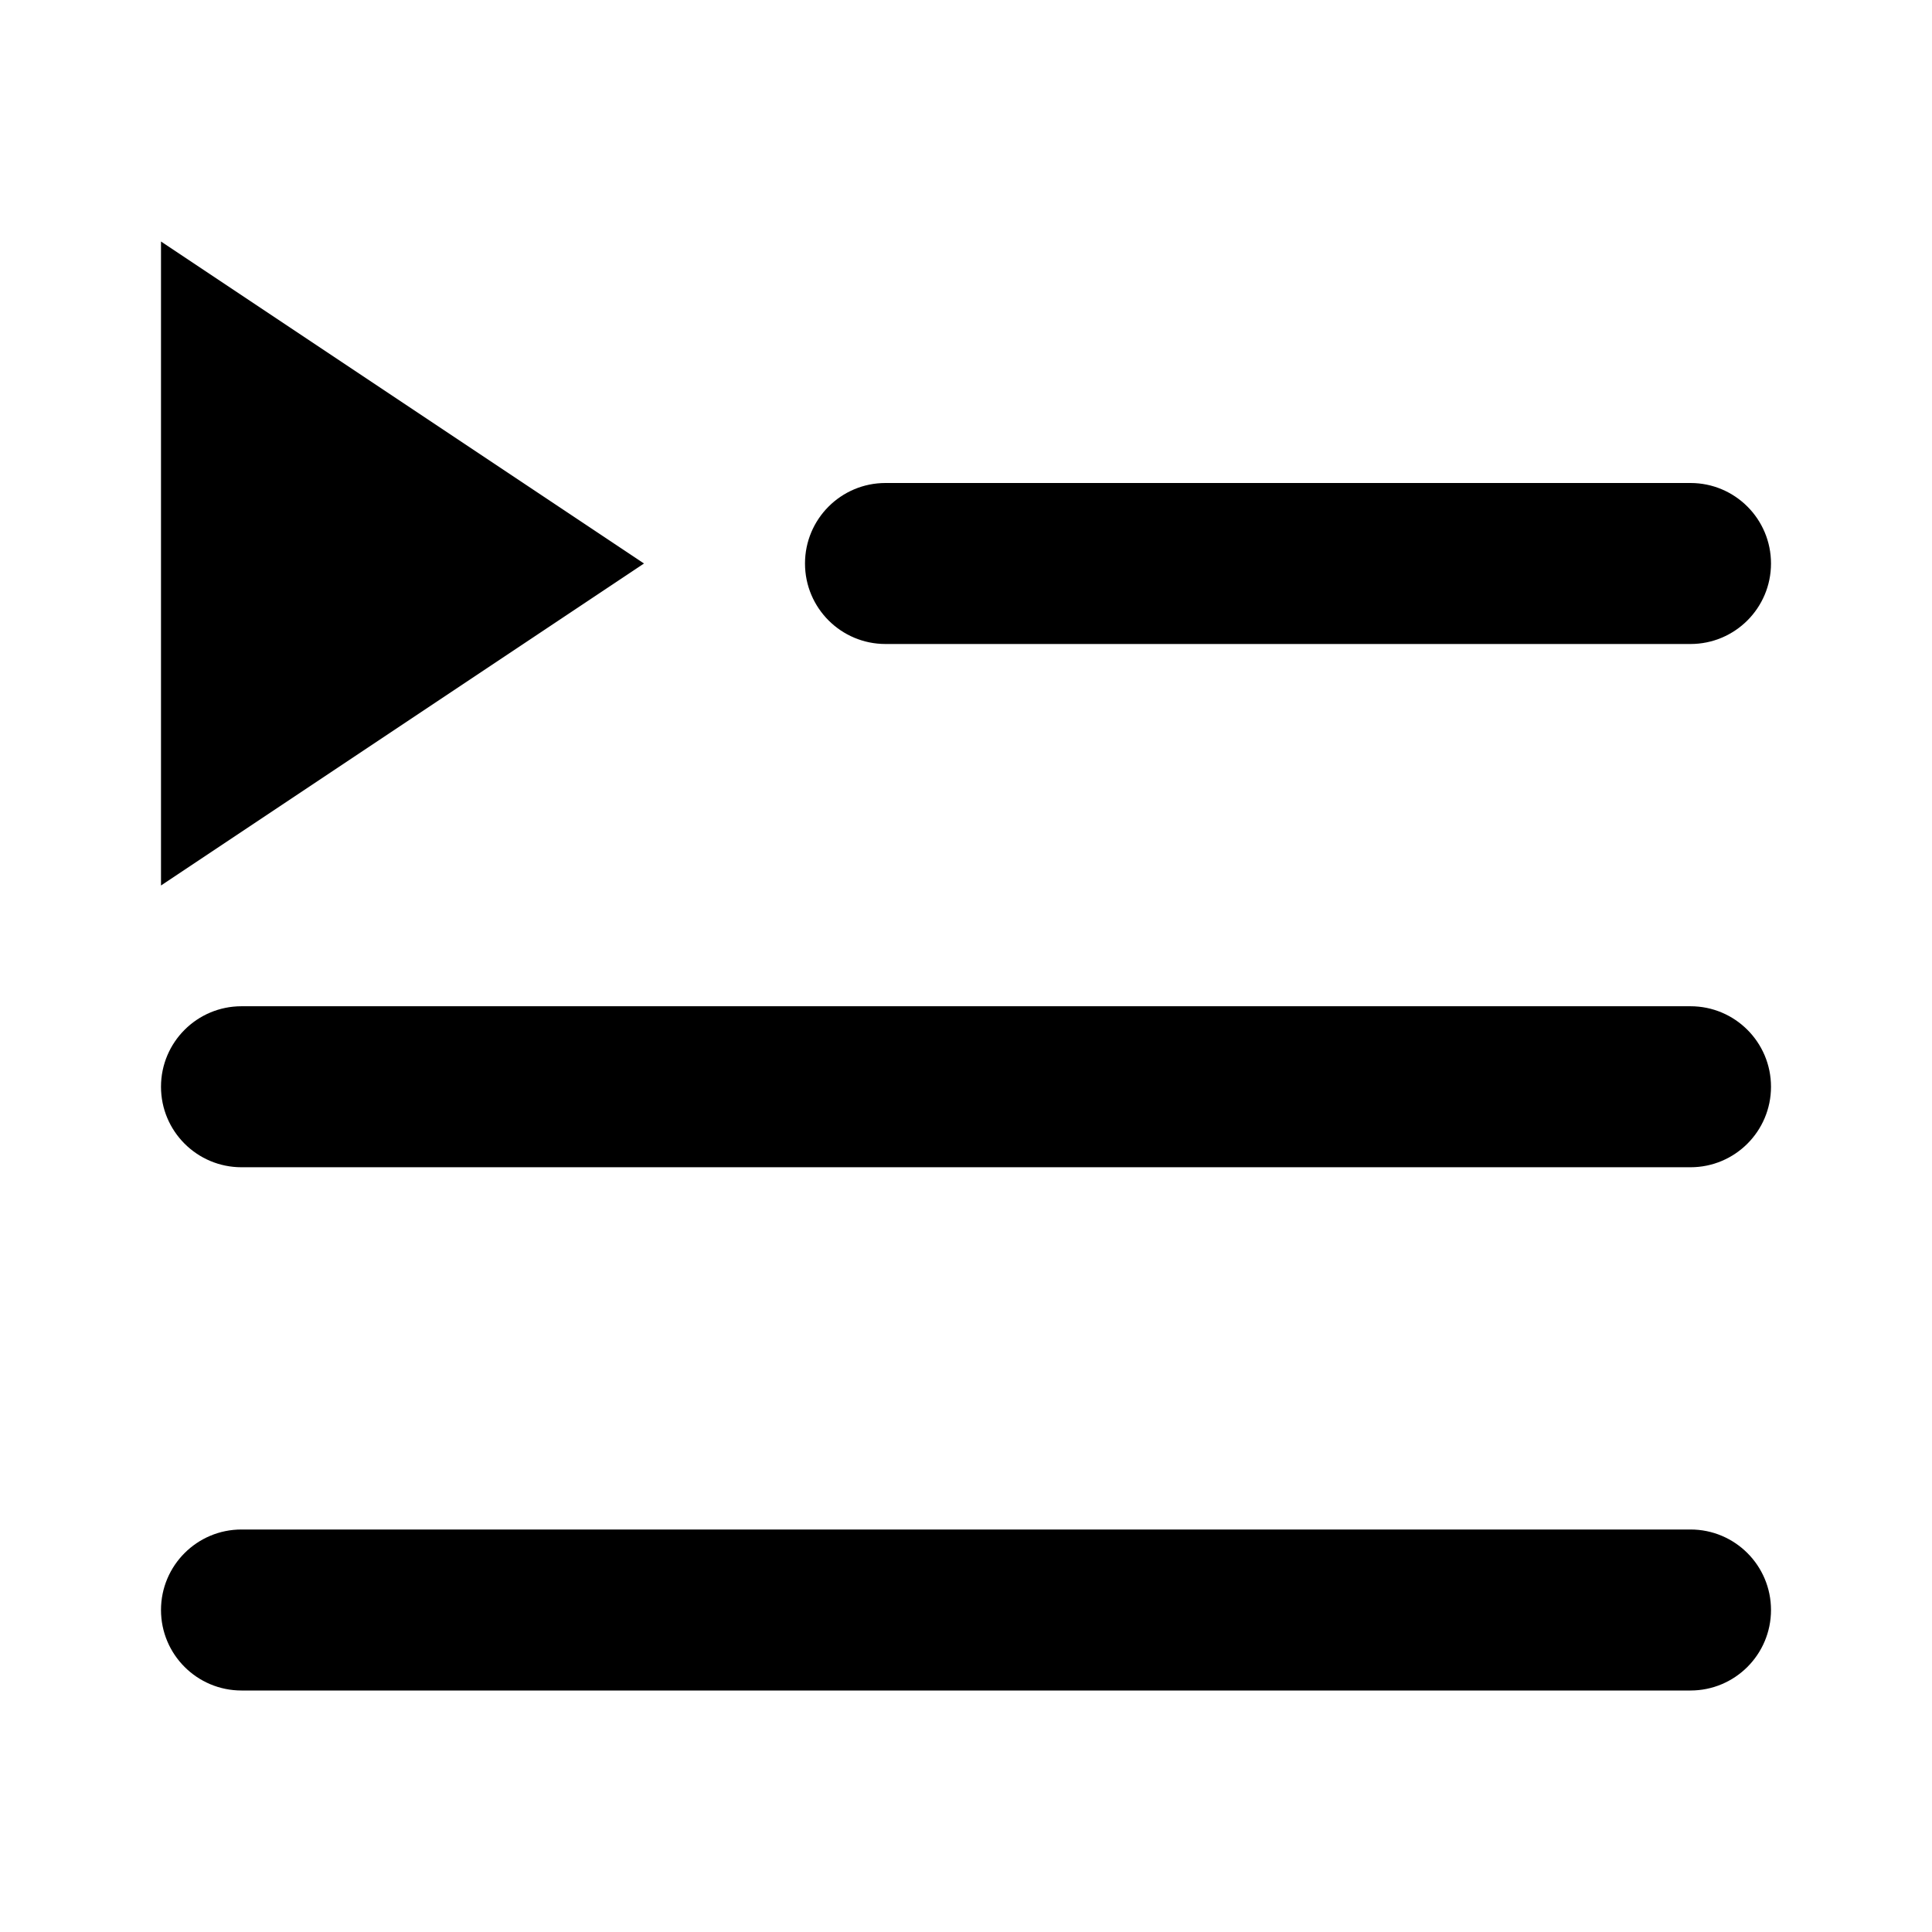
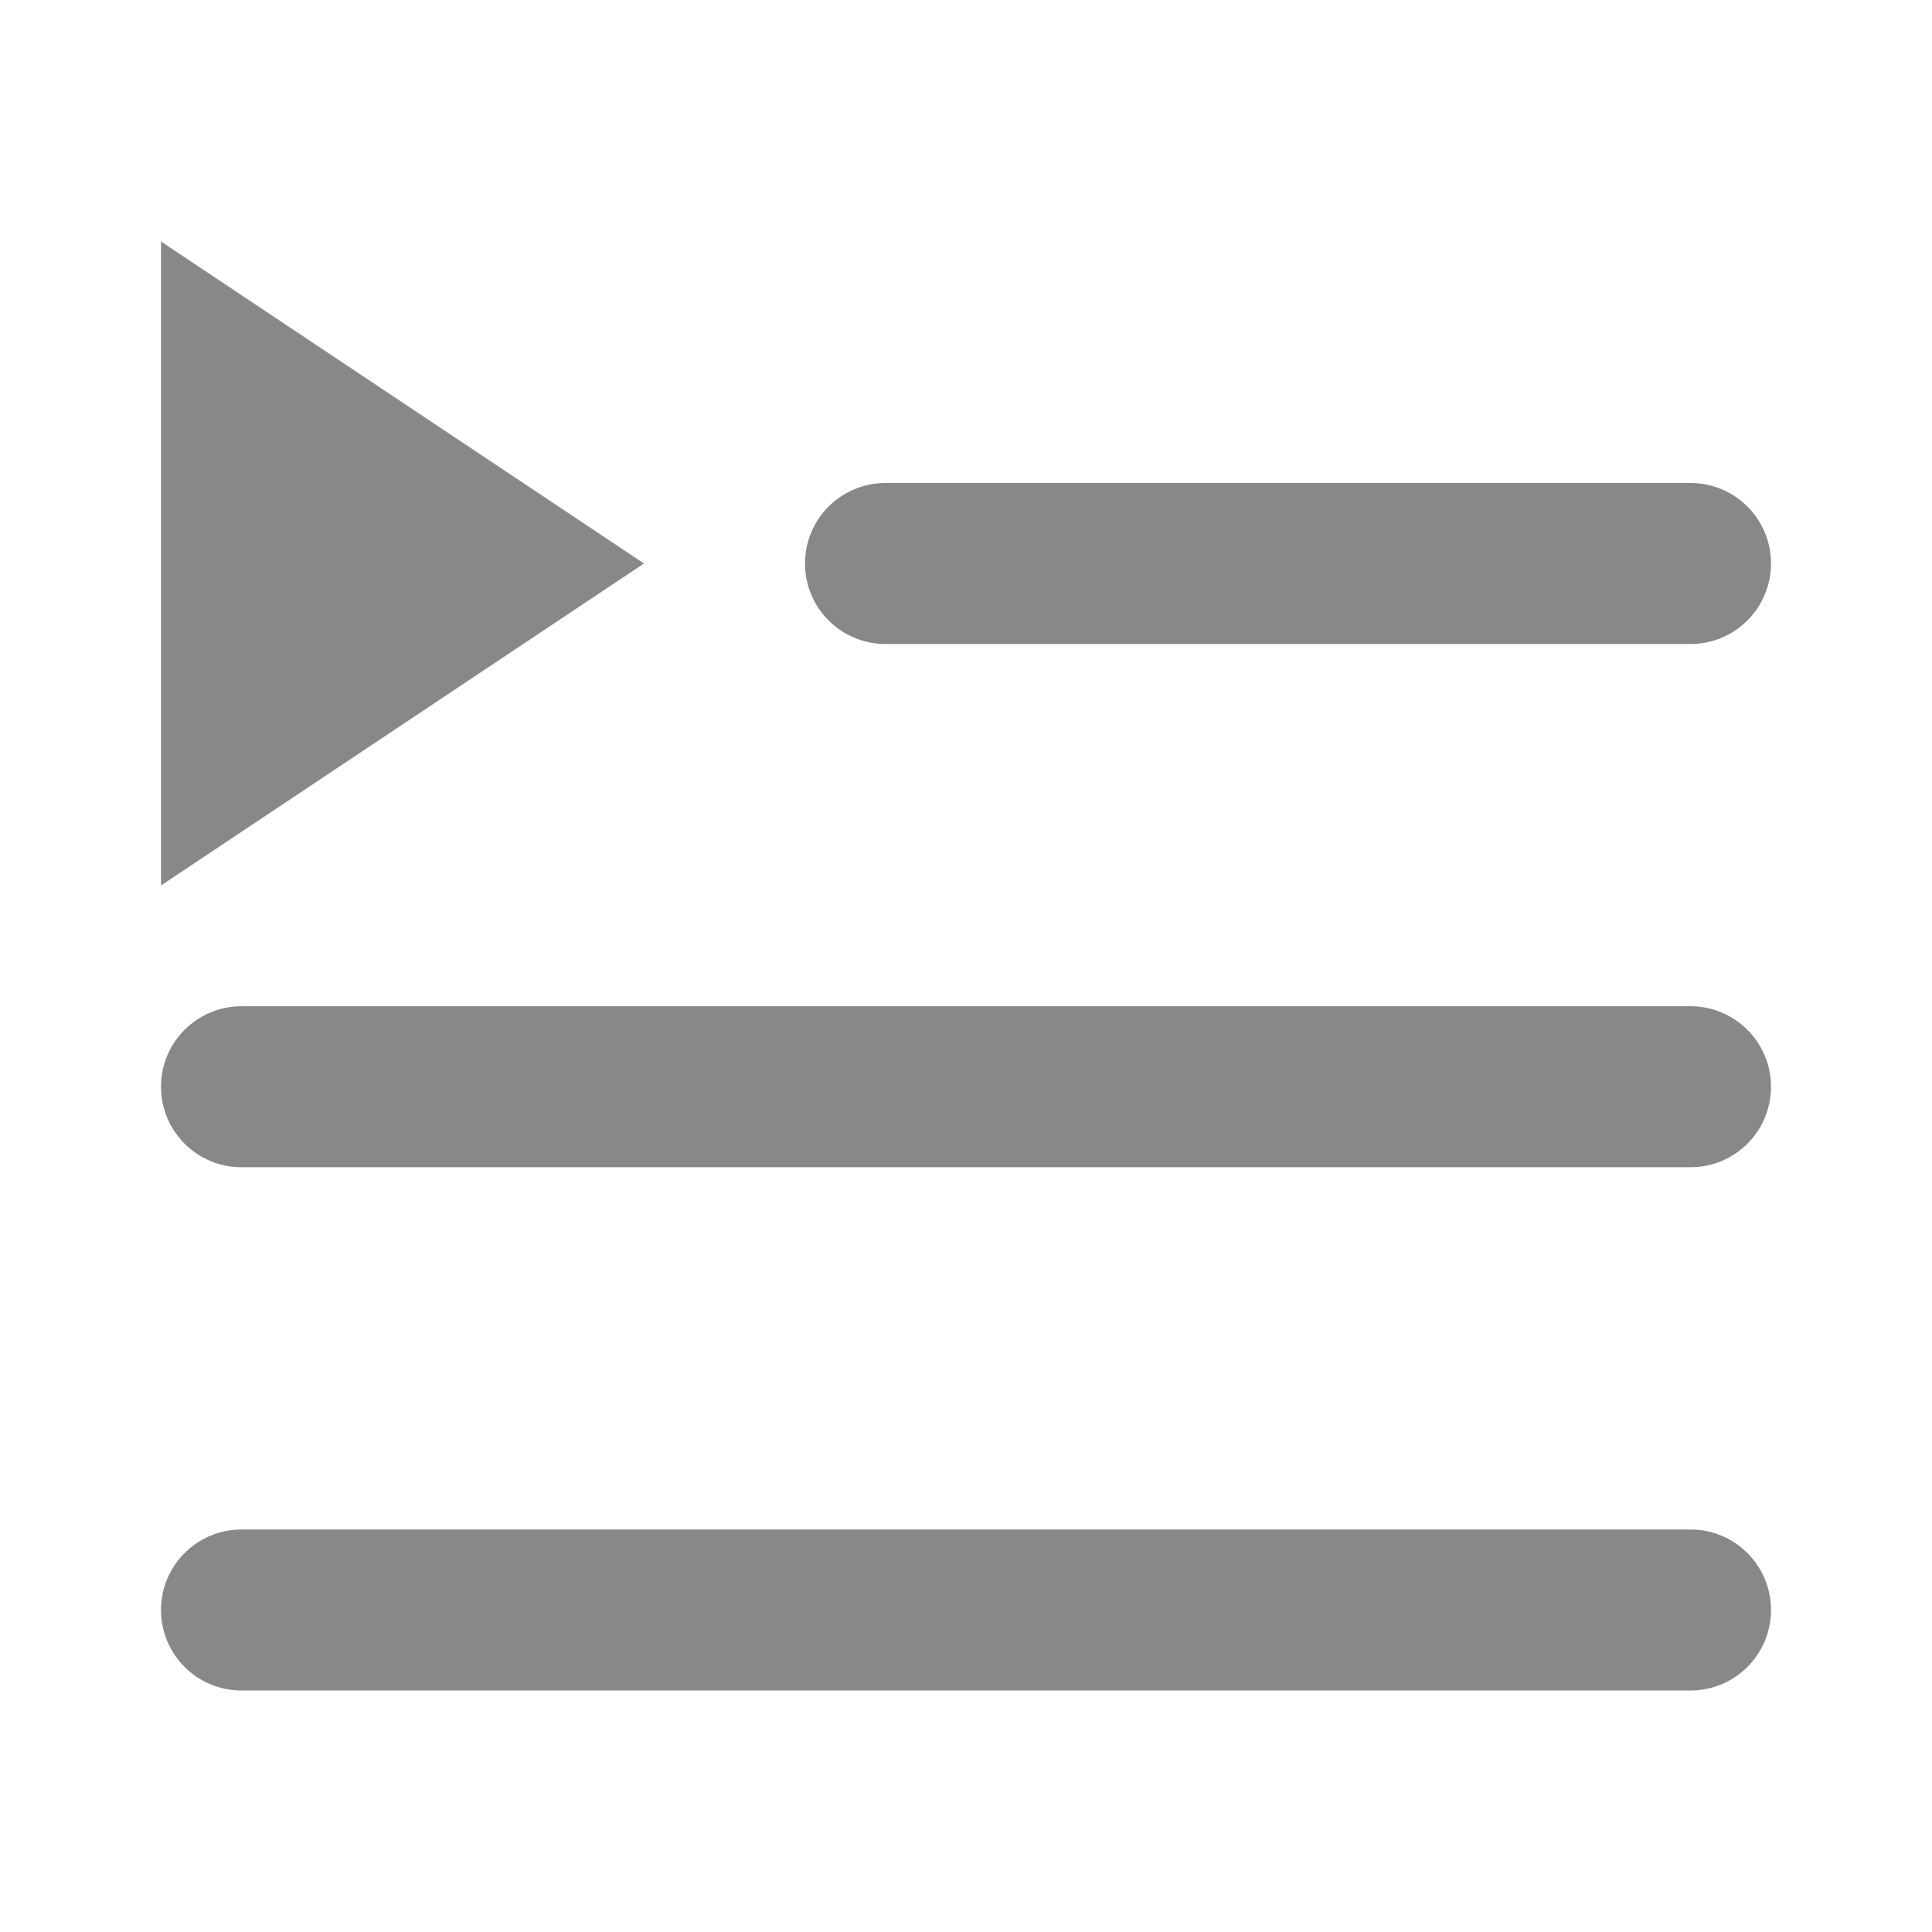
- <svg xmlns="http://www.w3.org/2000/svg" fill="#000000" width="800px" height="800px" viewBox="0 0 24 24">
+ <svg xmlns="http://www.w3.org/2000/svg" fill="#888" width="800px" height="800px" viewBox="0 0 24 24">
  <path d="M8,7,2,11V3ZM3,14.5H21a1,1,0,0,0,0-2H3a1,1,0,0,0,0,2ZM10,7a1,1,0,0,0,1,1H21a1,1,0,0,0,0-2H11A1,1,0,0,0,10,7ZM3,21H21a1,1,0,0,0,0-2H3a1,1,0,0,0,0,2Z" />
</svg>
